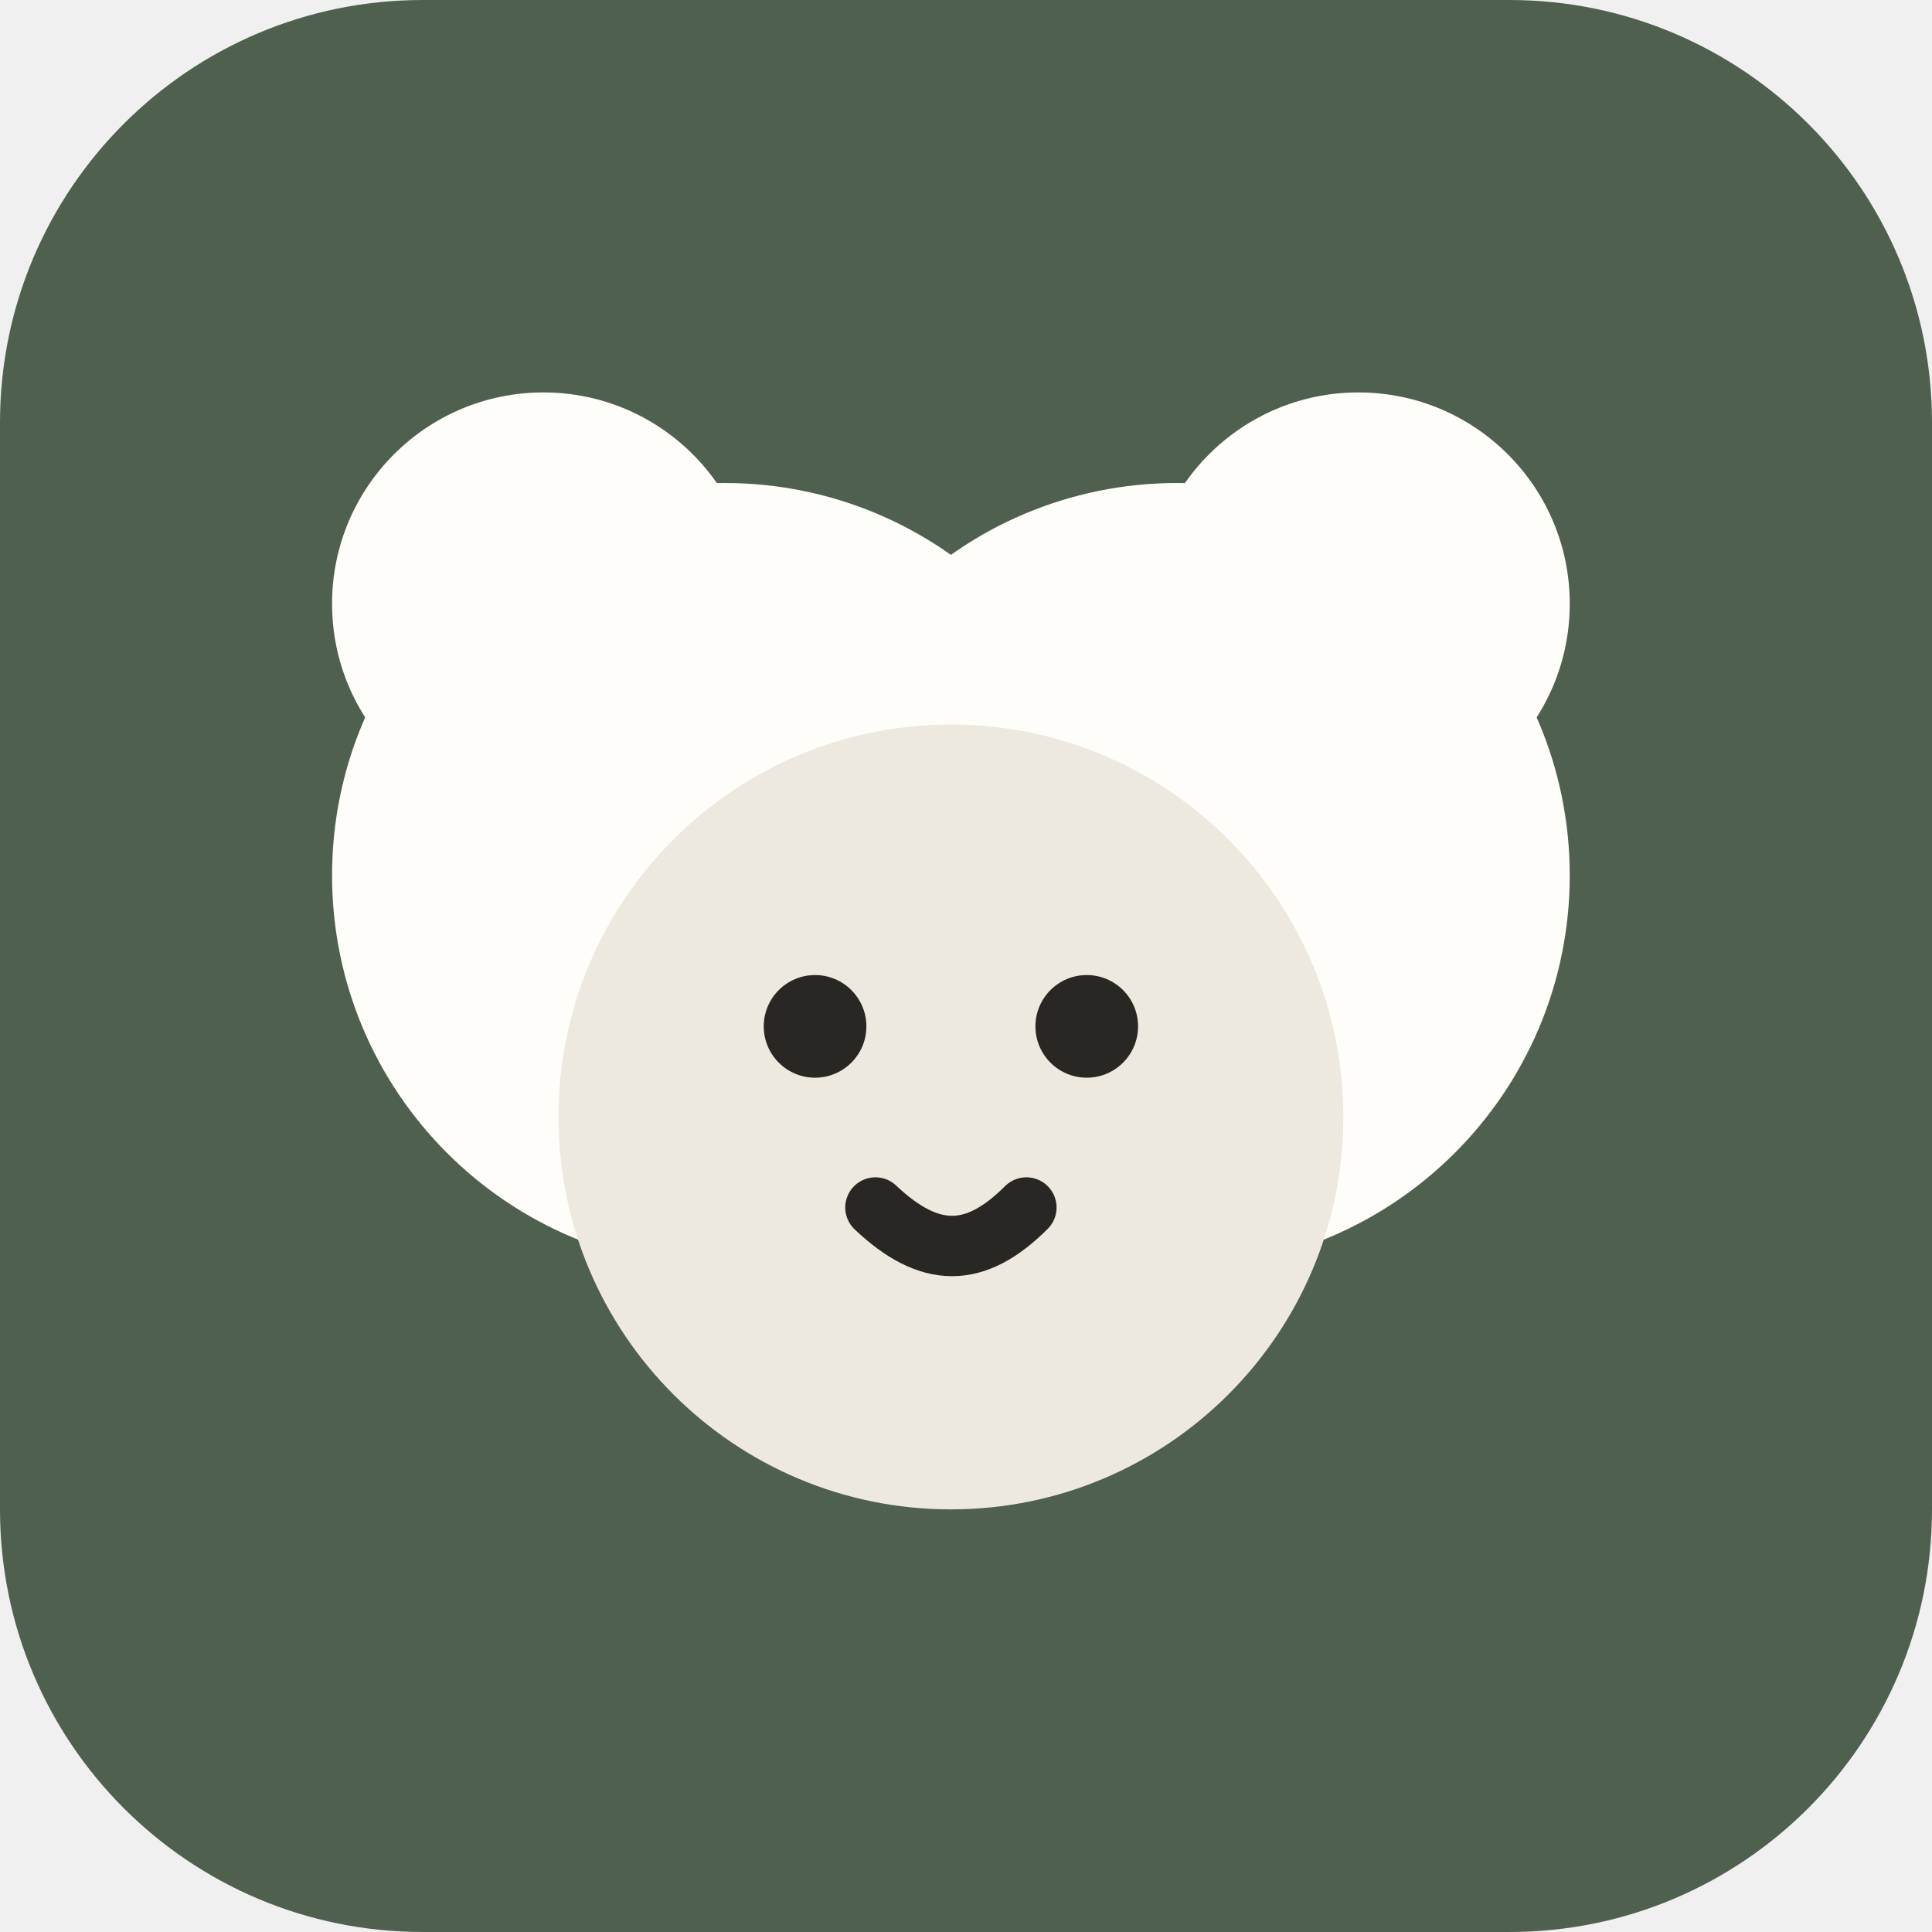
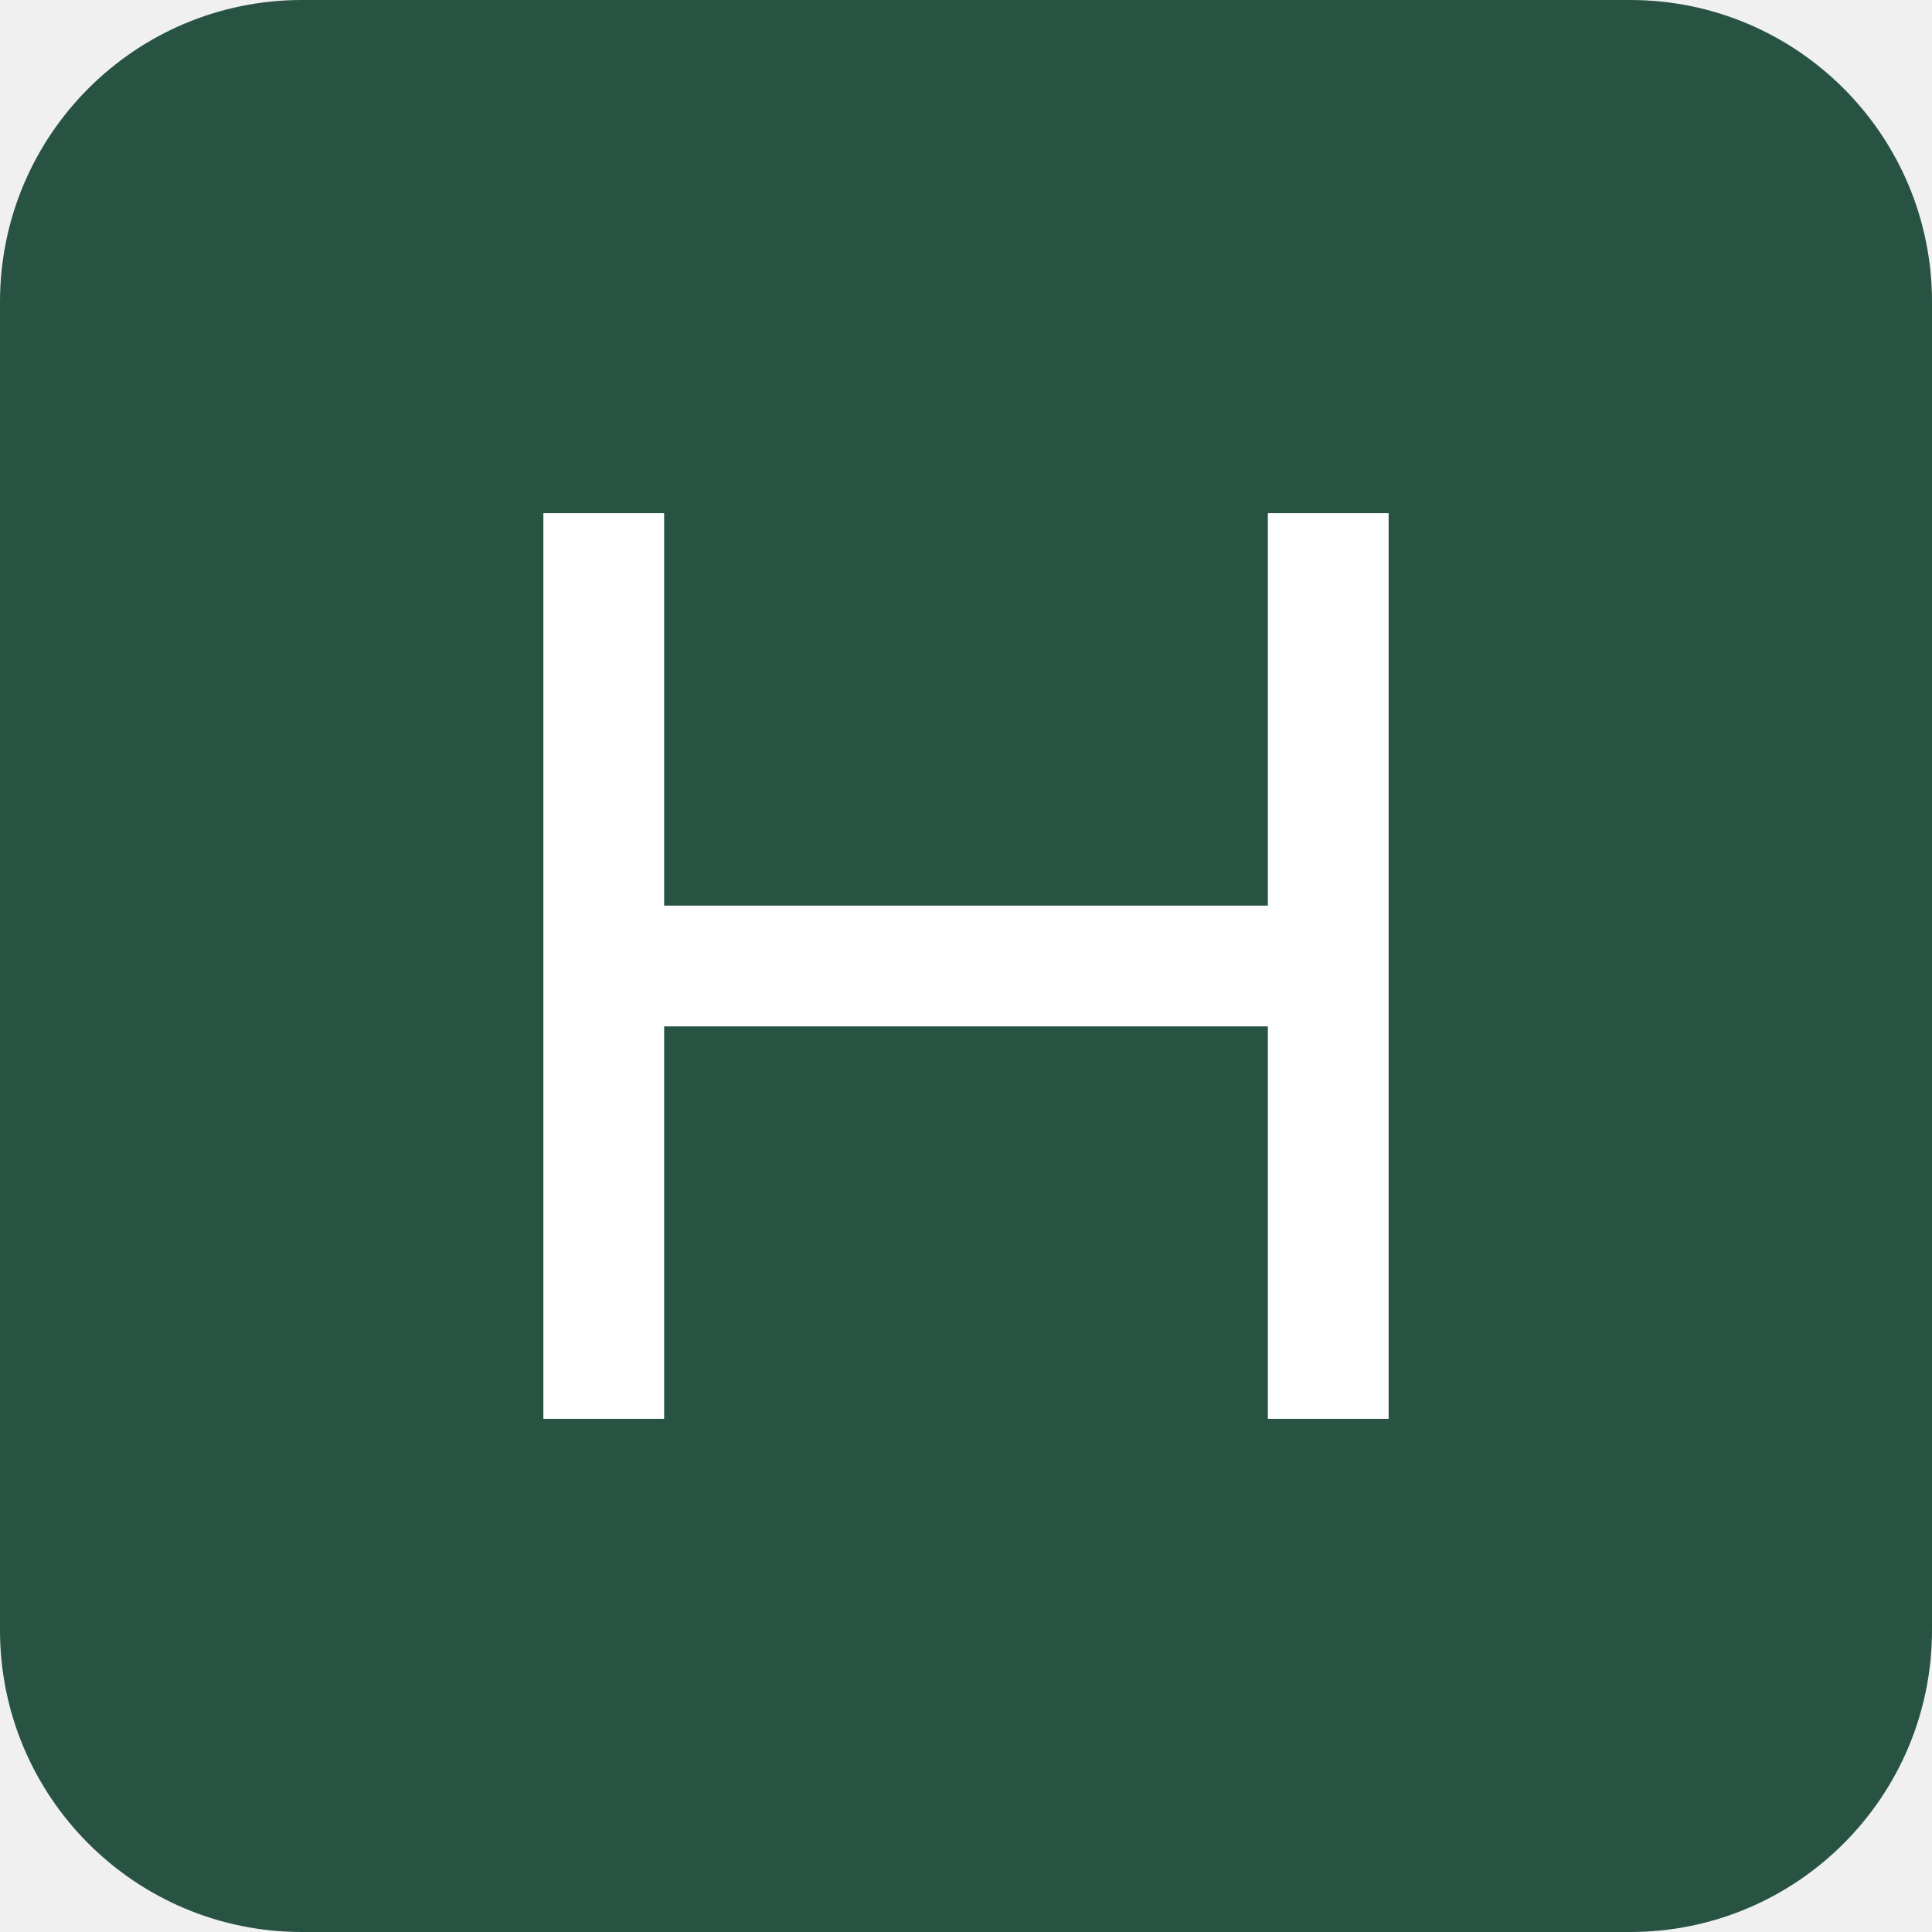
<svg xmlns="http://www.w3.org/2000/svg" viewBox="0 0 64 64">
-   <rect width="64" height="64" rx="14" fill="#50604f" />
-   <circle cx="24" cy="29" r="13" fill="#fffdf9" />
-   <circle cx="39" cy="29" r="13" fill="#fffdf9" />
-   <circle cx="18" cy="20" r="7" fill="#fffdf9" />
-   <circle cx="45" cy="20" r="7" fill="#fffdf9" />
-   <circle cx="31.5" cy="37" r="13" fill="#eee9de" />
-   <circle cx="27" cy="34" r="1.7" fill="#292723" />
-   <circle cx="36" cy="34" r="1.7" fill="#292723" />
-   <path d="M29 40c1.8 1.7 3.3 1.7 5 0" fill="none" stroke="#292723" stroke-width="2" stroke-linecap="round" />
+   <rect width="64" height="64" rx="10" fill="#285343" />
+   <path d="M20 17v30m24-30v30M20 32h24" fill="none" stroke="#fff" stroke-width="4" />
</svg>
